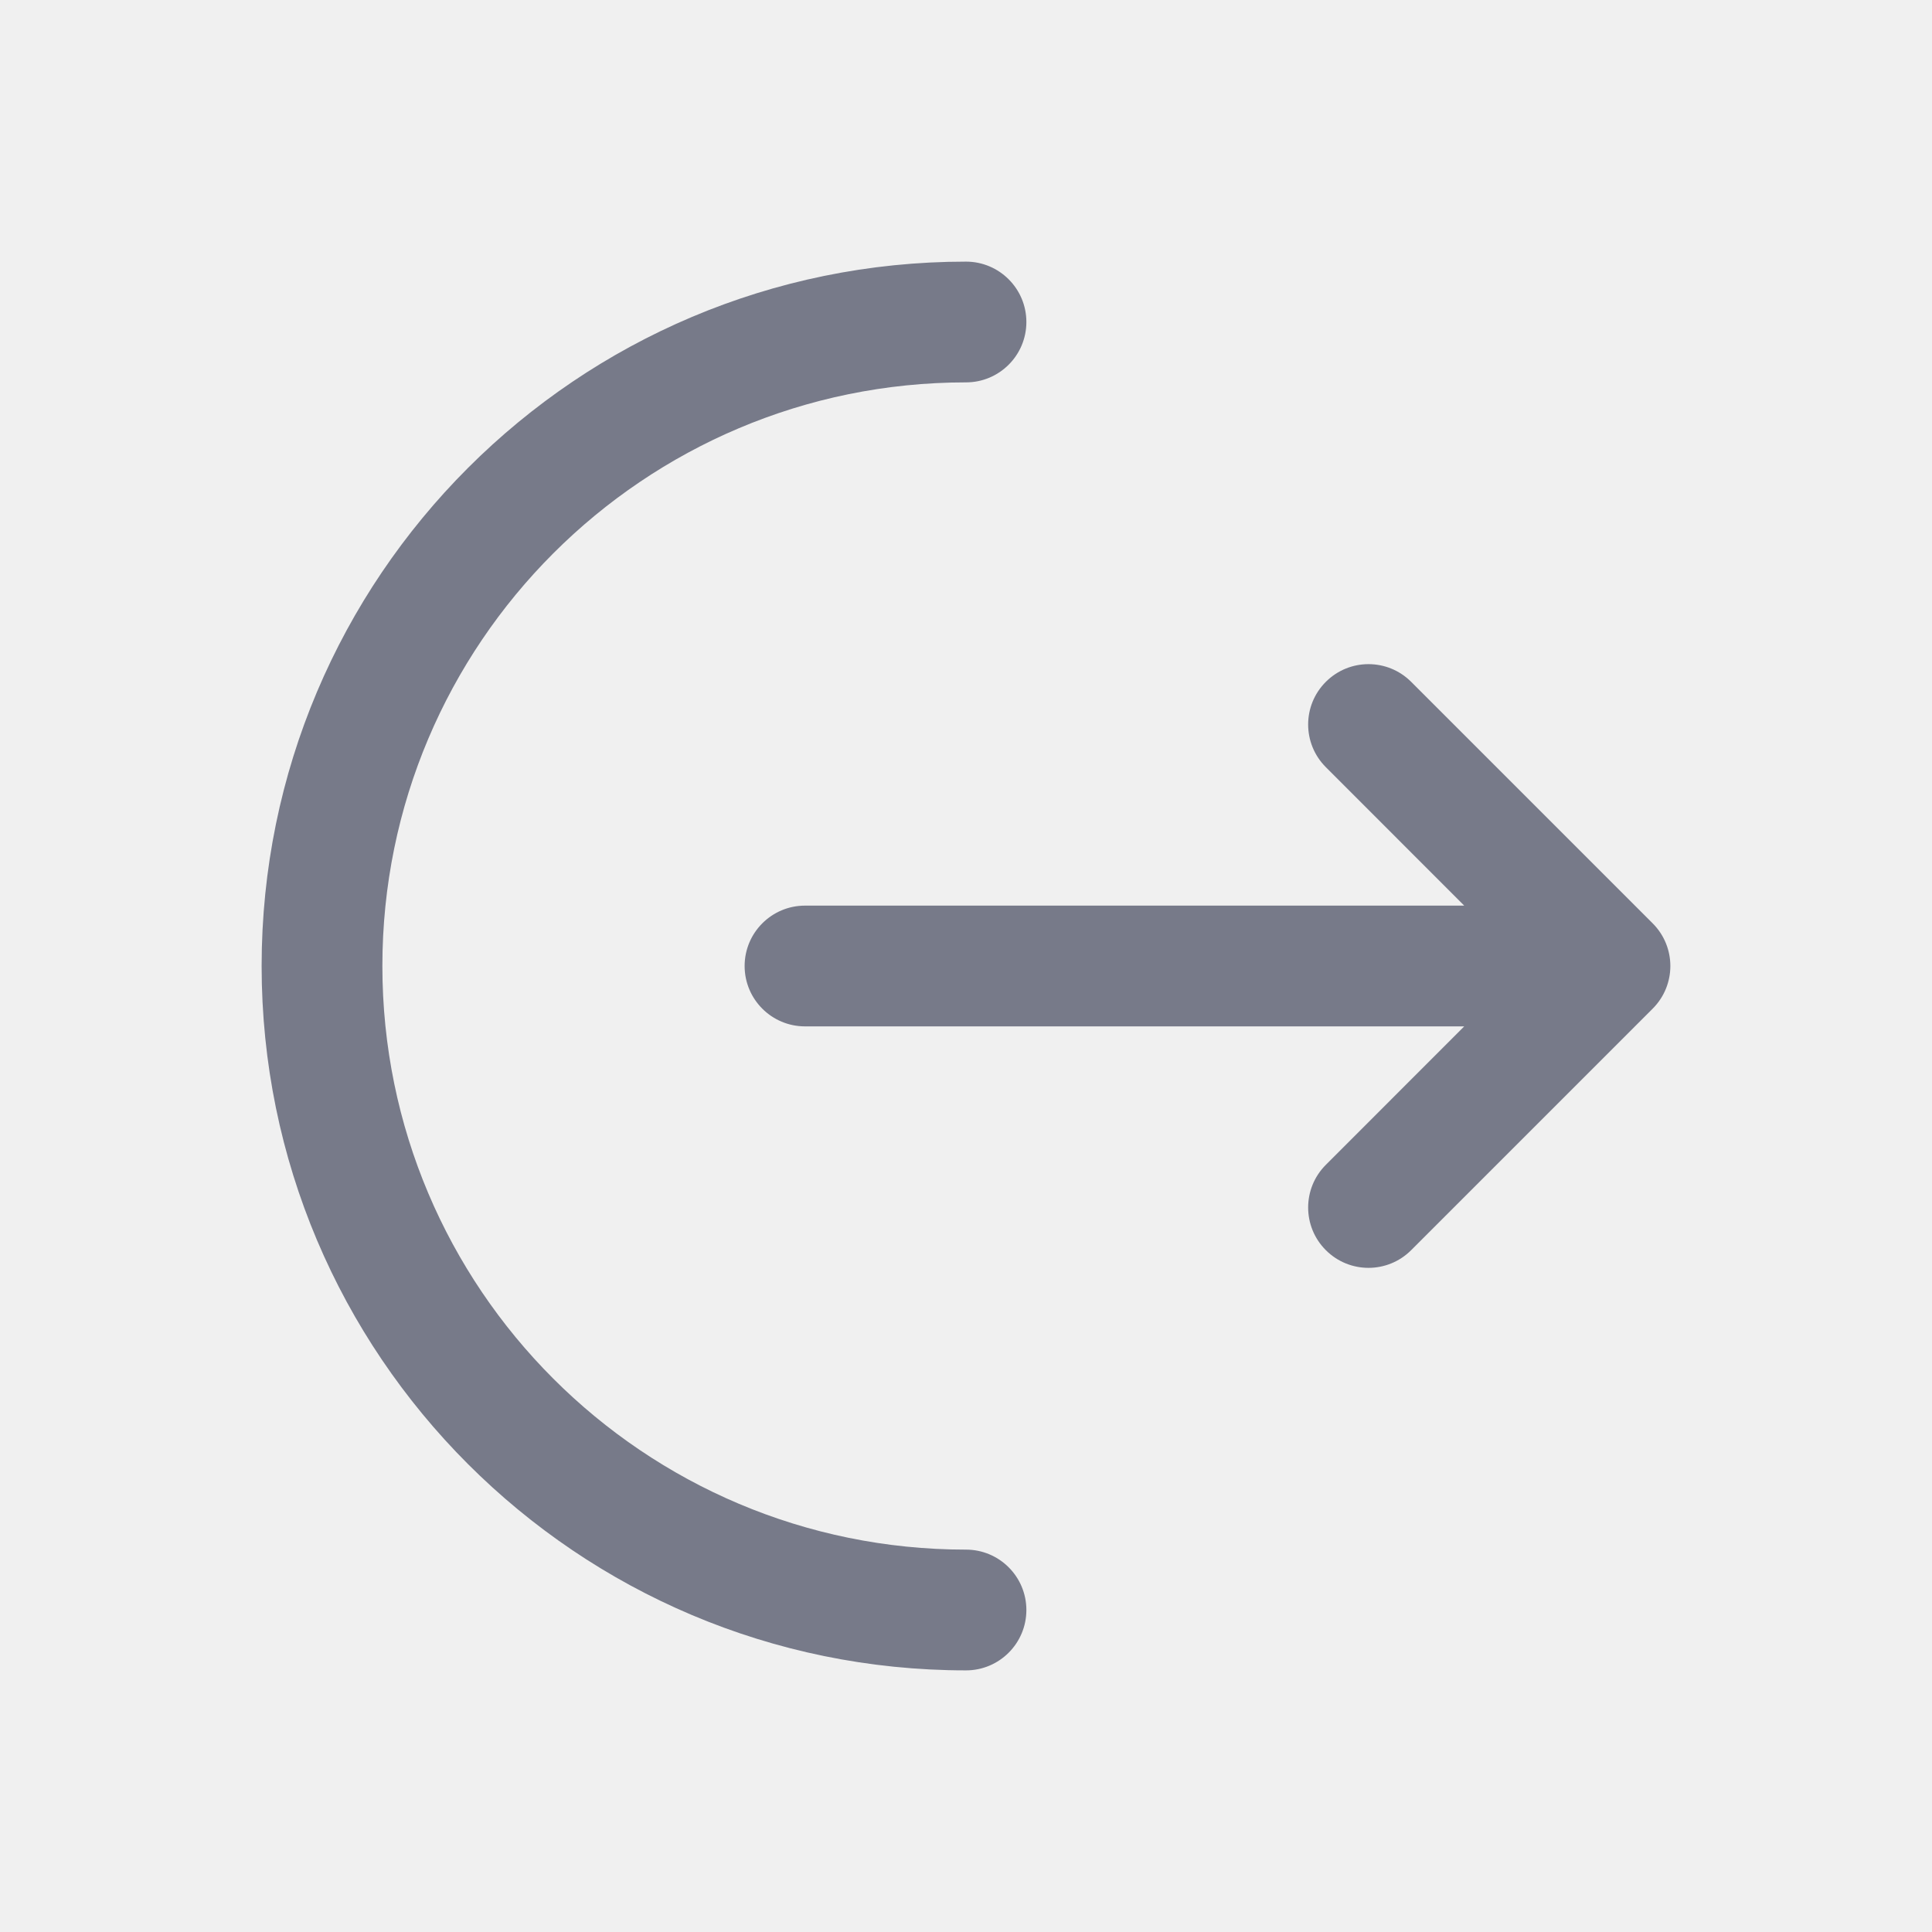
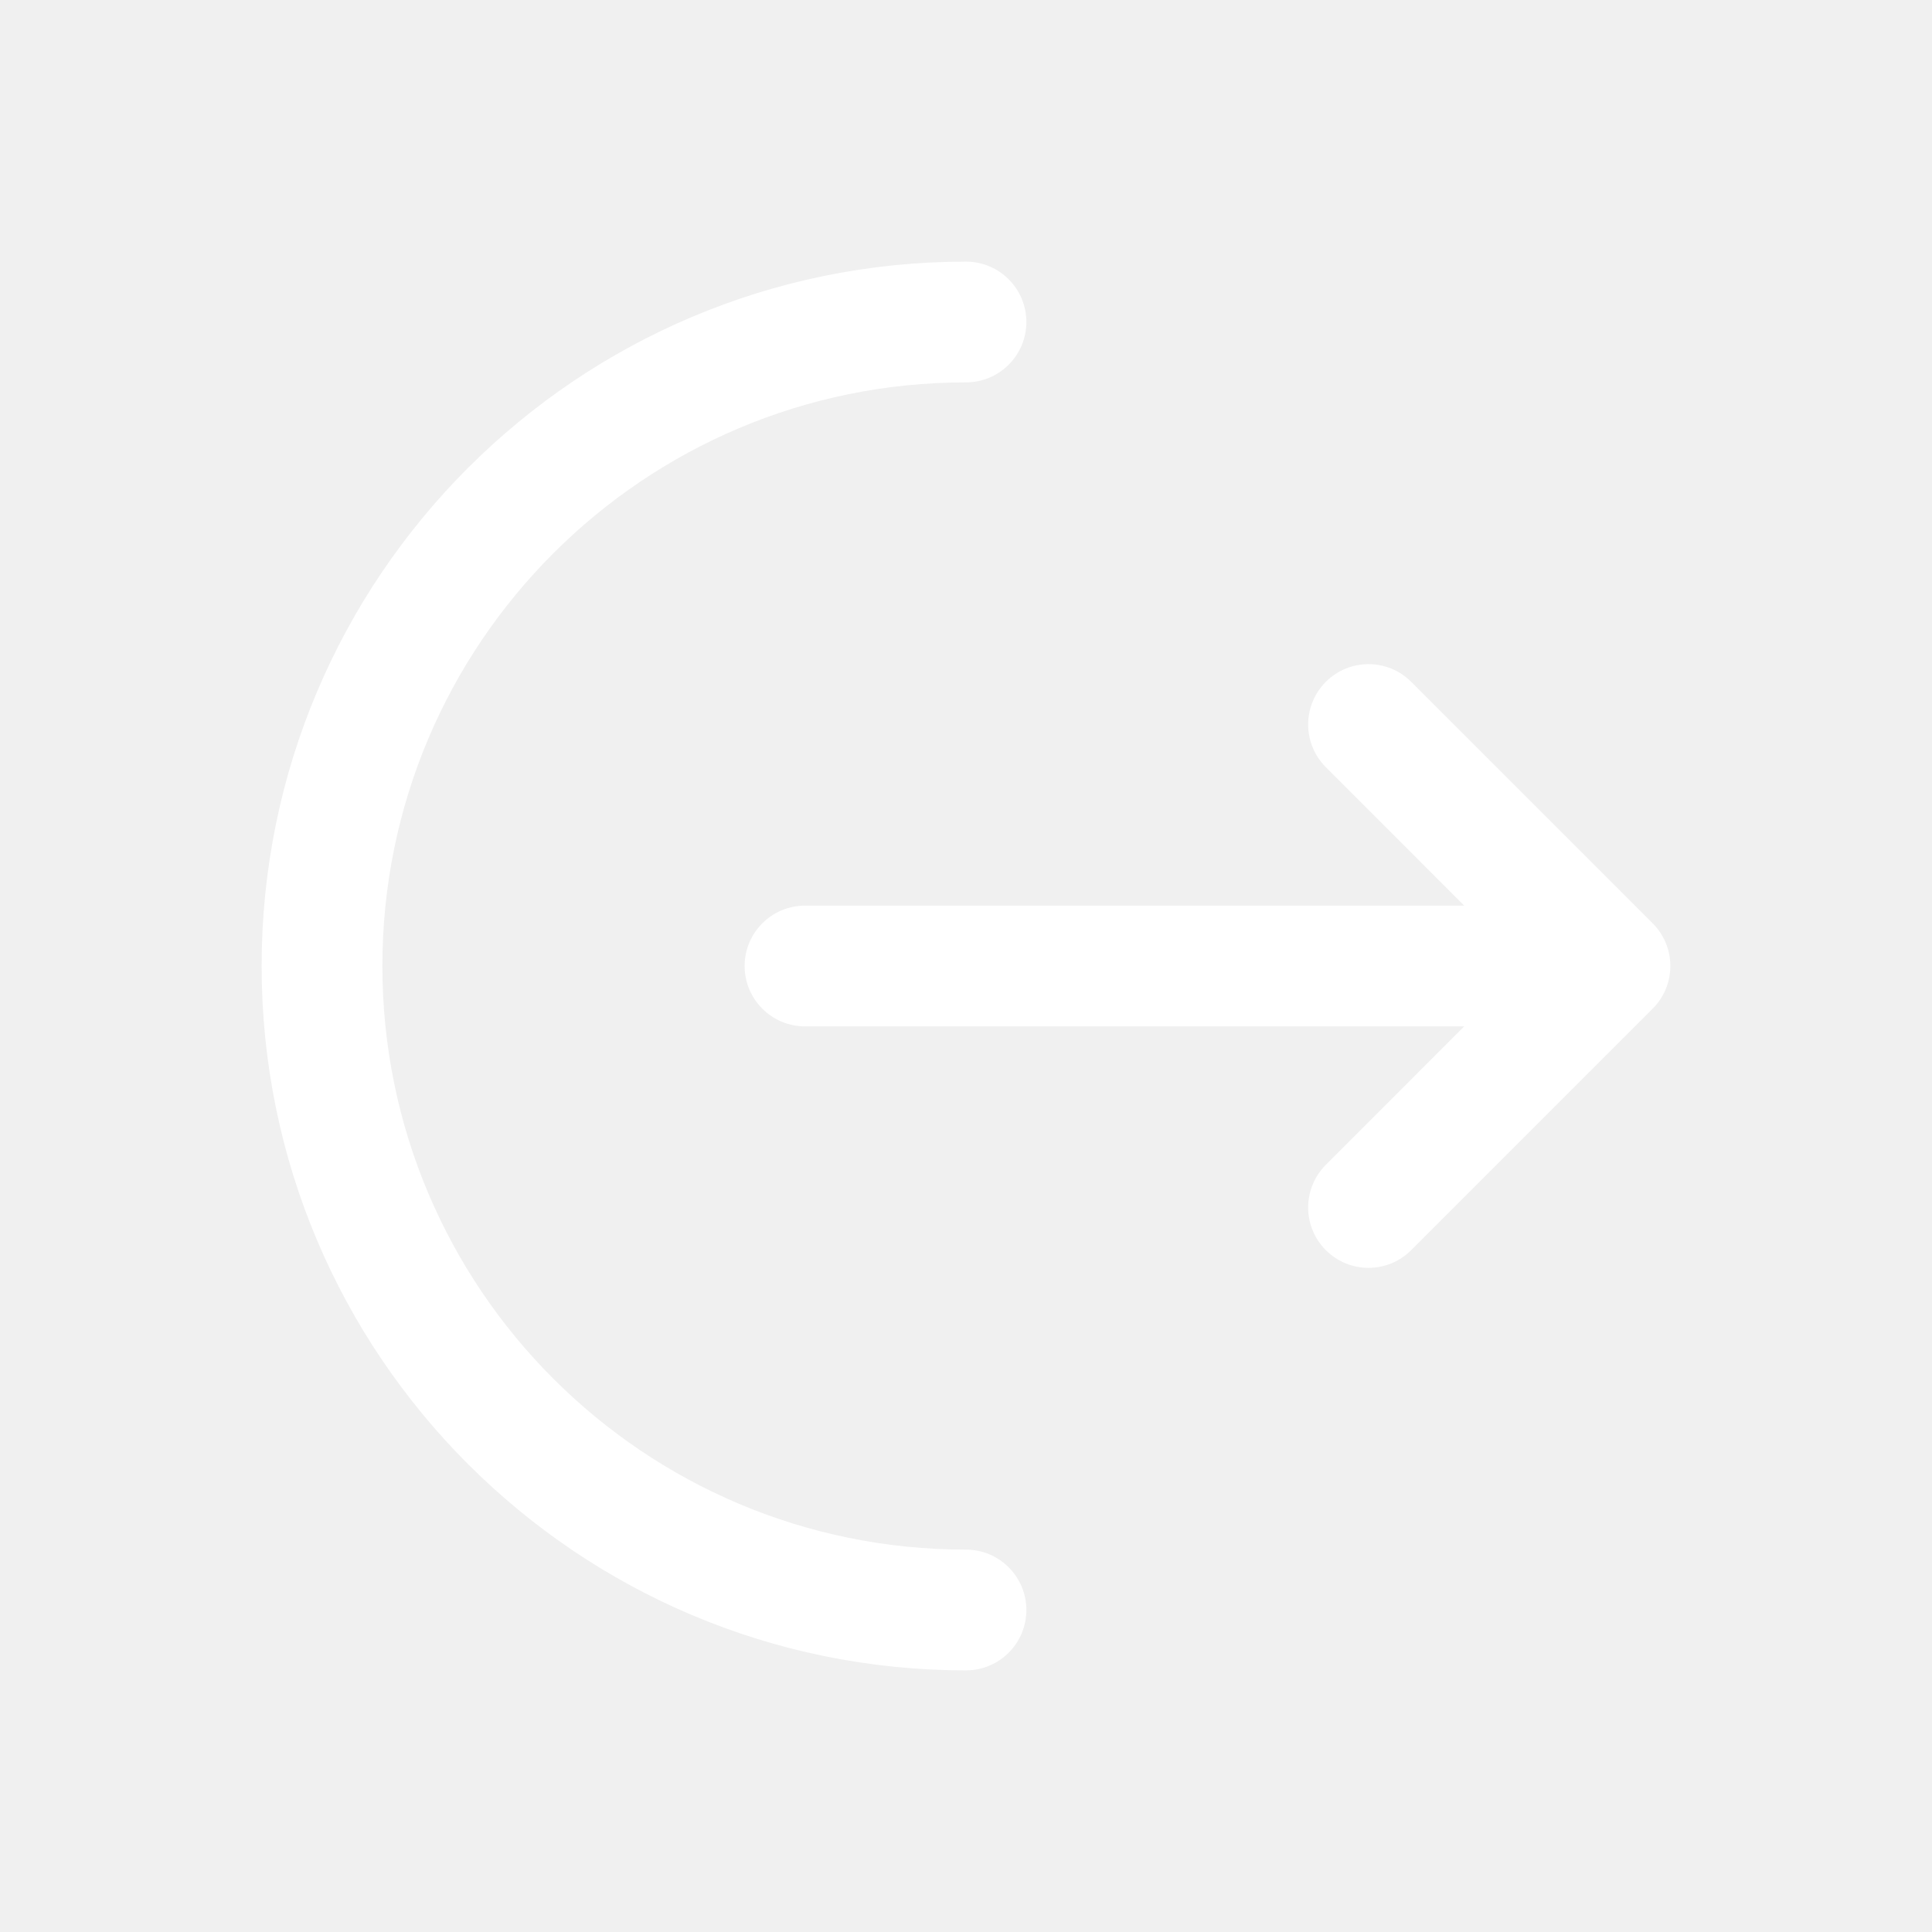
<svg xmlns="http://www.w3.org/2000/svg" width="24" height="24" viewBox="0 0 24 24" fill="none">
-   <path d="M12 3.25C12.414 3.25 12.75 3.586 12.75 4C12.75 4.414 12.414 4.75 12 4.75C7.996 4.75 4.75 7.996 4.75 12C4.75 16.004 7.996 19.25 12 19.25C12.414 19.25 12.75 19.586 12.75 20C12.75 20.414 12.414 20.75 12 20.75C7.168 20.75 3.25 16.832 3.25 12C3.25 7.168 7.168 3.25 12 3.25Z" fill="#777A89" />
-   <path d="M16.47 9.53C16.177 9.237 16.177 8.763 16.47 8.47C16.763 8.177 17.237 8.177 17.53 8.47L20.53 11.47C20.823 11.763 20.823 12.237 20.53 12.53L17.53 15.53C17.237 15.823 16.763 15.823 16.47 15.53C16.177 15.237 16.177 14.763 16.47 14.47L18.189 12.75H10C9.586 12.75 9.25 12.414 9.25 12C9.25 11.586 9.586 11.25 10 11.25H18.189L16.47 9.53Z" fill="#777A89" />
+   <path d="M12 3.25C12.414 3.25 12.75 3.586 12.75 4C12.75 4.414 12.414 4.75 12 4.75C7.996 4.75 4.75 7.996 4.75 12C4.75 16.004 7.996 19.25 12 19.25C12.414 19.25 12.75 19.586 12.75 20C12.75 20.414 12.414 20.75 12 20.75C7.168 20.75 3.25 16.832 3.25 12C3.25 7.168 7.168 3.25 12 3.25Z" fill="white" />
+   <path d="M16.47 9.53C16.177 9.237 16.177 8.763 16.47 8.47C16.763 8.177 17.237 8.177 17.53 8.47L20.53 11.47C20.823 11.763 20.823 12.237 20.53 12.53L17.53 15.53C17.237 15.823 16.763 15.823 16.47 15.53C16.177 15.237 16.177 14.763 16.47 14.47L18.189 12.75H10C9.586 12.75 9.25 12.414 9.25 12C9.25 11.586 9.586 11.25 10 11.25H18.189L16.47 9.53Z" fill="white" />
</svg>
